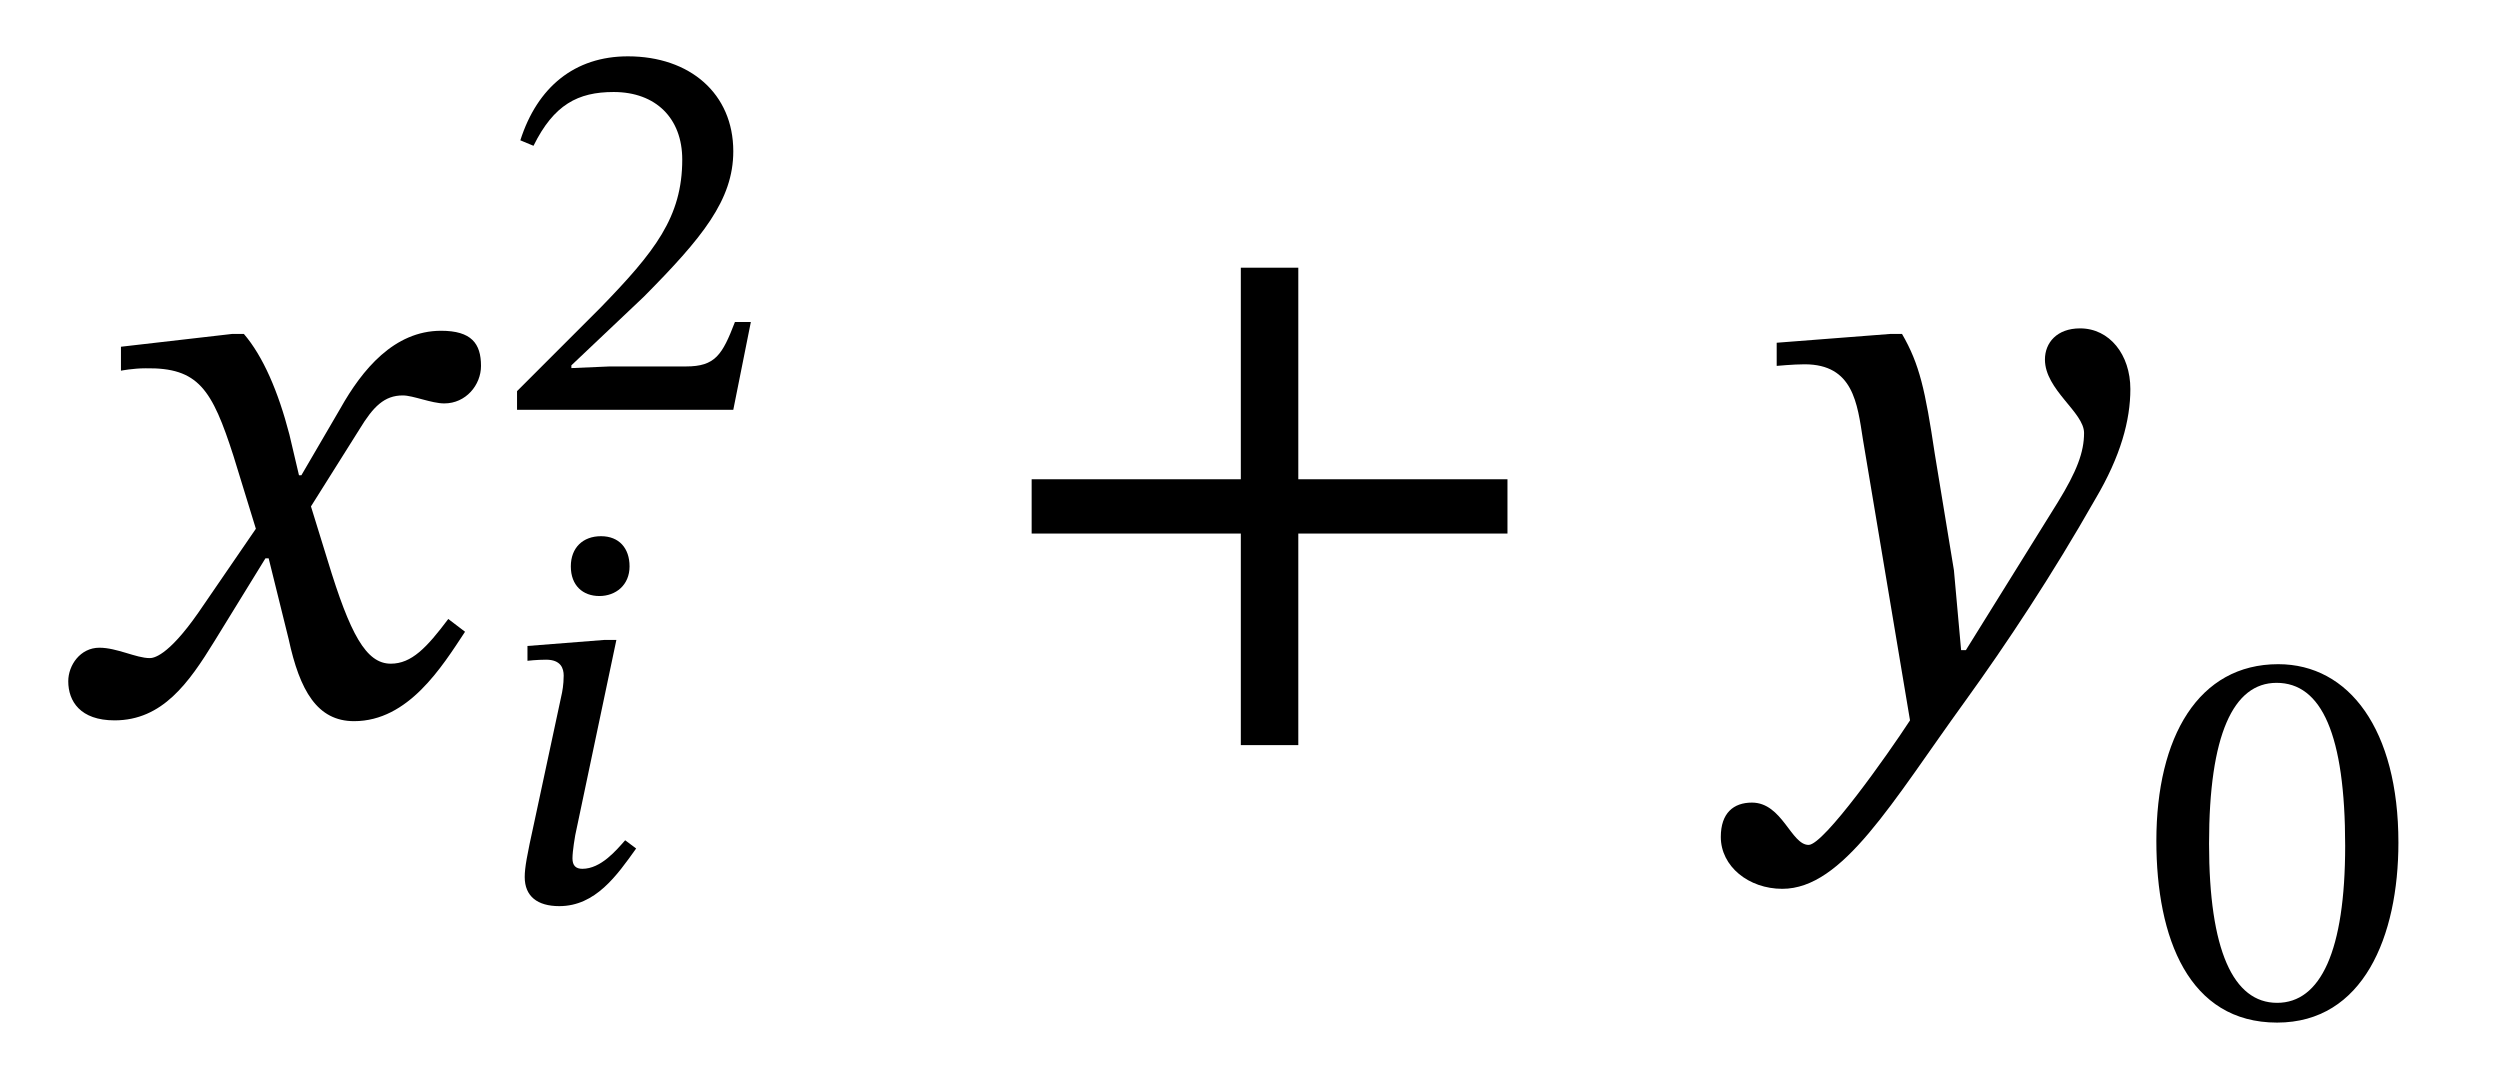
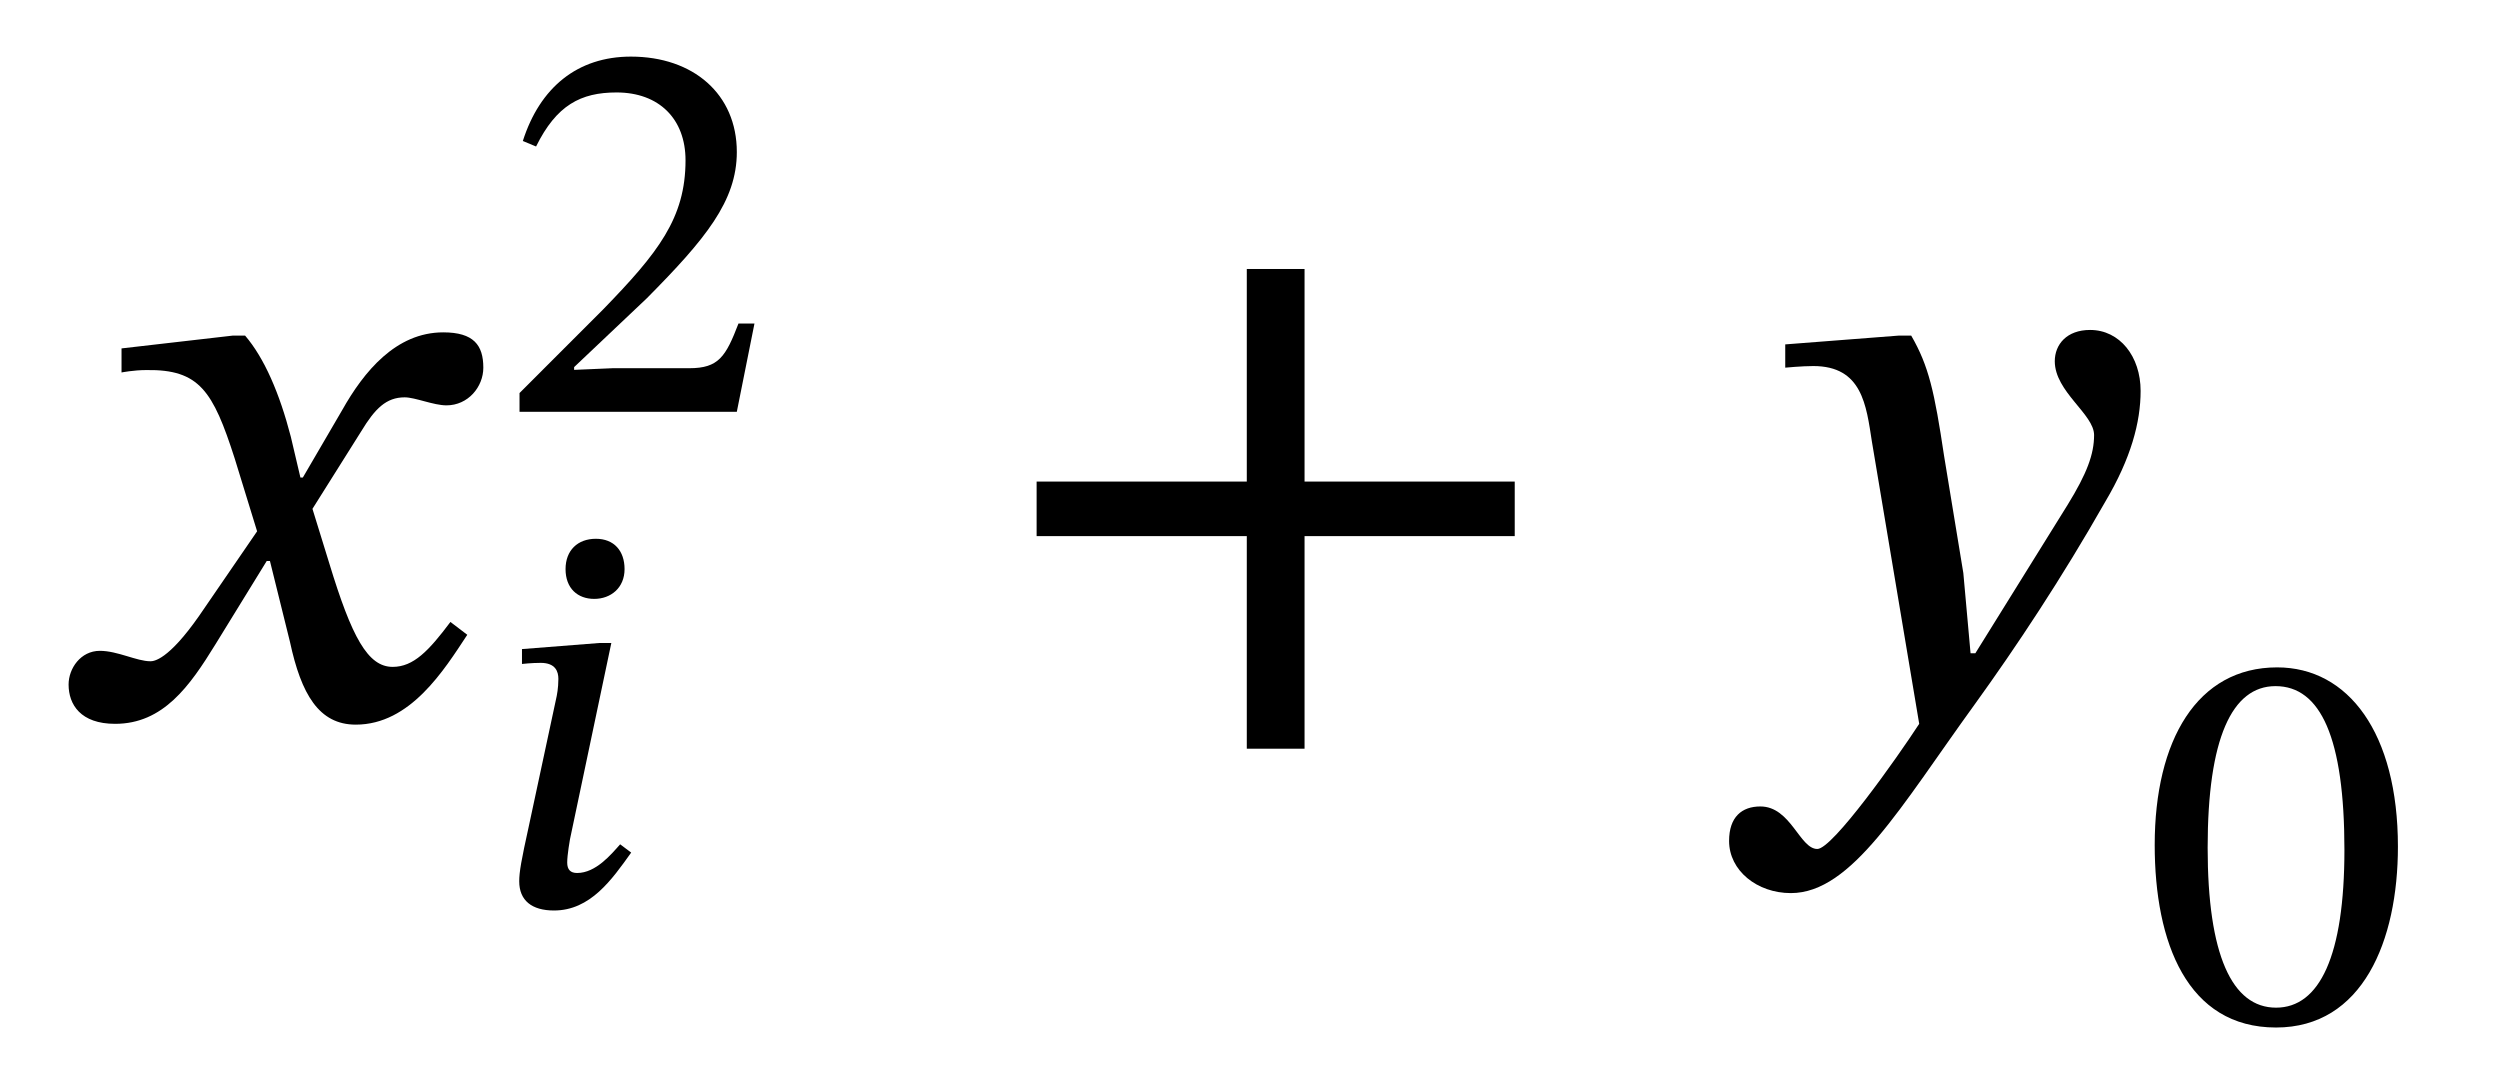
- <svg xmlns="http://www.w3.org/2000/svg" viewBox="0 0 100.206 42.992" width="100.206" height="42.992">
+ <svg xmlns="http://www.w3.org/2000/svg" viewBox="0 0 99.726 42.992" width="99.726" height="42.992">
  <g transform="translate(2 28.586)" fill="black">
    <path transform="translate(0 0) scale(0.032 -0.032)" d="M315 298L312 298L300 349C286 403 267 447 243 475L228 475L89 459L89 429C89 429 104 432 120 432C186 433 203 406 230 322L258 231L186 126C147 70 129 69 125 69C108 69 84 82 62 82C38 82 23 60 23 40C23 15 38 -9 81 -9C141 -9 174 38 206 90L270 194L274 194L299 93C313 28 335 -10 381 -10C449 -10 491 58 520 102L499 118C472 82 453 62 427 62C396 62 376 99 348 191L327 259L388 356C405 384 419 398 442 398C455 398 478 388 494 388C521 388 540 411 540 435C540 463 528 479 490 479C431 479 391 430 364 382Z" />
    <path transform="translate(17.888 -12.16) scale(0.022 -0.022)" d="M464 160L435 160C412 100 399 79 346 79L207 79L137 76L137 81L269 206C375 313 432 382 432 471C432 576 353 644 240 644C143 644 75 588 44 491L68 481C105 556 149 579 214 579C291 579 339 531 339 456C339 351 289 288 190 186L38 34L38 0L432 0Z" />
-     <path transform="translate(17.888 7.536) scale(0.022 -0.022)" d="M219 476L197 476L57 465L57 438C57 438 74 440 91 440C118 440 123 424 123 411C123 394 120 380 120 380L69 142C56 83 52 61 52 44C52 9 75 -9 115 -9C181 -9 220 47 255 96L235 111C219 93 191 59 157 59C145 59 139 65 139 78C139 92 144 120 144 120ZM243 610C243 643 224 665 191 665C158 665 136 644 136 610C136 575 158 556 188 556C218 556 243 576 243 610Z" />
+     <path transform="translate(17.568 7.536) scale(0.022 -0.022)" d="M219 476L197 476L57 465L57 438C57 438 74 440 91 440C118 440 123 424 123 411C123 394 120 380 120 380L69 142C56 83 52 61 52 44C52 9 75 -9 115 -9C181 -9 220 47 255 96L235 111C219 93 191 59 157 59C145 59 139 65 139 78C139 92 144 120 144 120ZM243 610C243 643 224 665 191 665C158 665 136 644 136 610C136 575 158 556 188 556C218 556 243 576 243 610Z" />
    <path transform="translate(37.367 0) scale(0.032 -0.032)" d="M658 225L658 293L396 293L396 558L324 558L324 293L62 293L62 225L324 225L324 -40L396 -40L396 225Z" />
    <path transform="translate(67.518 0) scale(0.032 -0.032)" d="M251 325C239 405 232 437 210 475L195 475L53 464L53 435C53 435 74 437 88 437C149 437 154 388 161 343L220 -9C192 -52 112 -165 93 -165C71 -165 60 -112 22 -112C-1 -112 -17 -125 -17 -155C-17 -192 18 -220 60 -220C136 -220 197 -112 289 15C341 87 398 173 452 268C484 322 496 367 496 406C496 449 470 482 433 482C404 482 389 464 389 443C389 405 438 377 438 351C438 327 429 303 405 264L290 79L284 79L275 179Z" />
-     <path transform="translate(83.838 12.16) scale(0.022 -0.022)" d="M468 317C468 523 378 642 249 642C104 642 27 510 27 320C27 143 86 -11 247 -11C404 -11 468 146 468 317ZM371 311C371 119 326 25 247 25C167 25 123 121 123 315C123 513 167 608 246 608C328 608 371 514 371 311Z" />
+     <path transform="translate(83.358 12.16) scale(0.022 -0.022)" d="M468 317C468 523 378 642 249 642C104 642 27 510 27 320C27 143 86 -11 247 -11C404 -11 468 146 468 317ZM371 311C371 119 326 25 247 25C167 25 123 121 123 315C123 513 167 608 246 608C328 608 371 514 371 311Z" />
  </g>
</svg>
